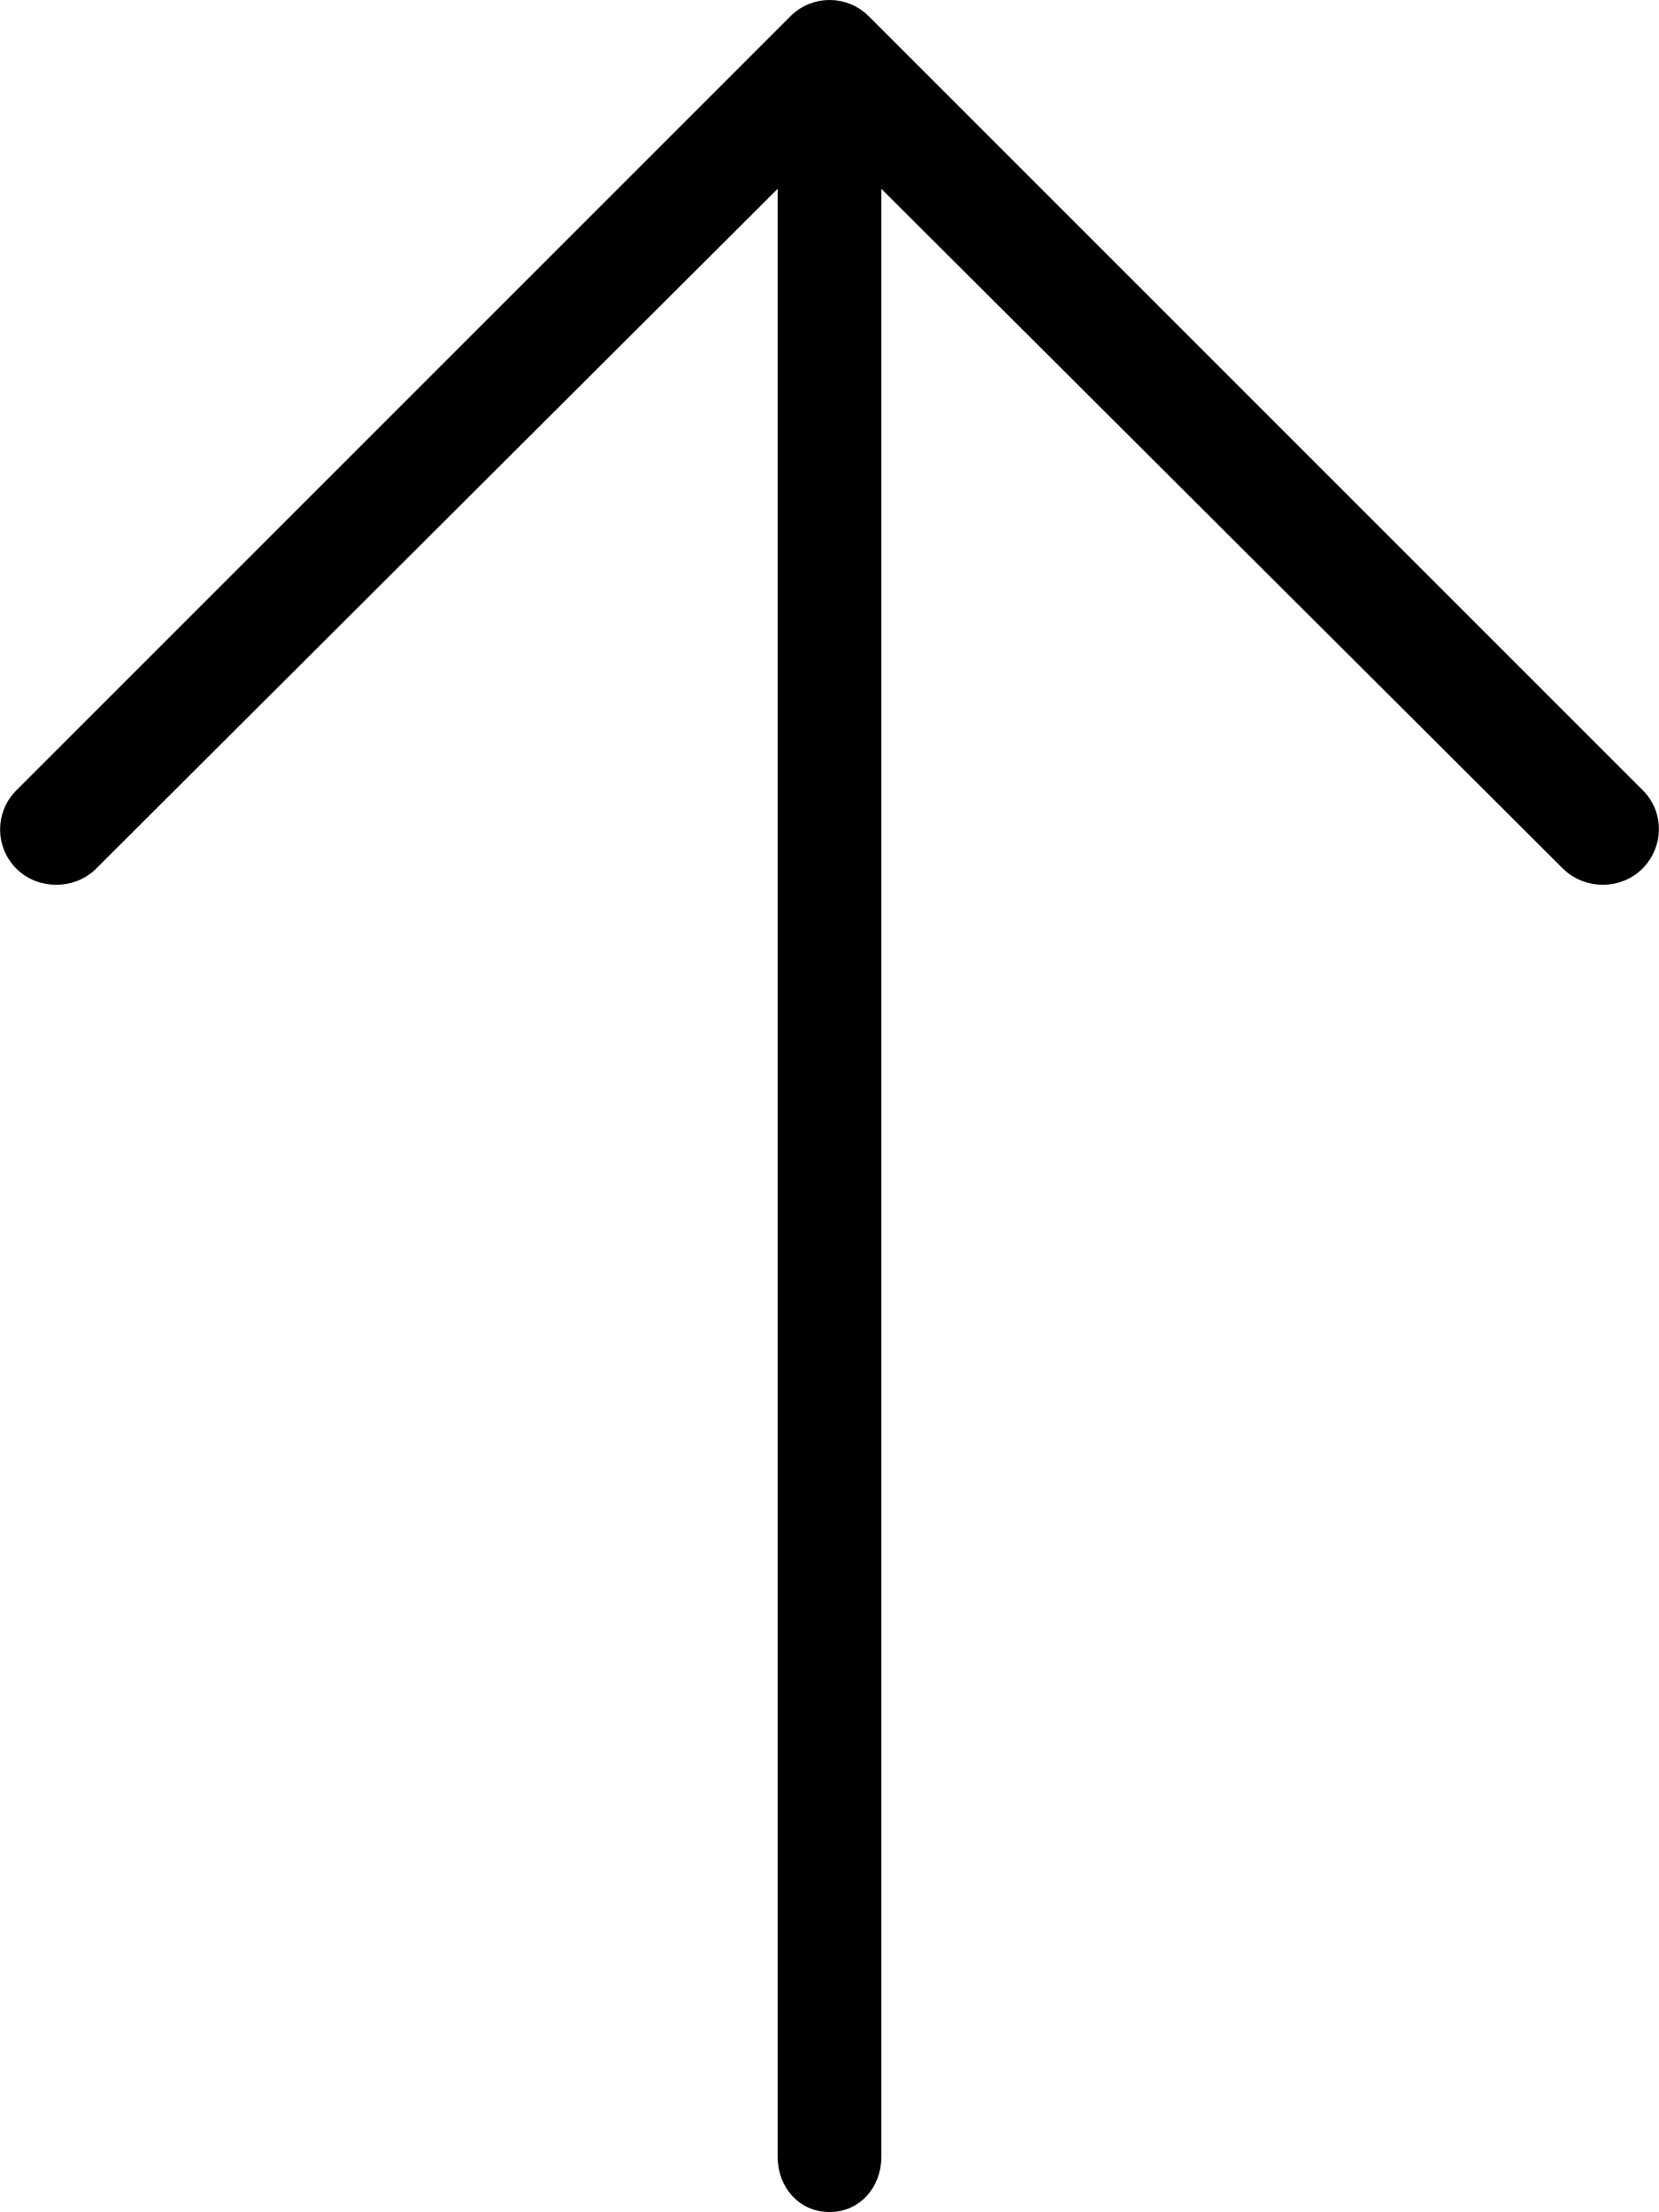
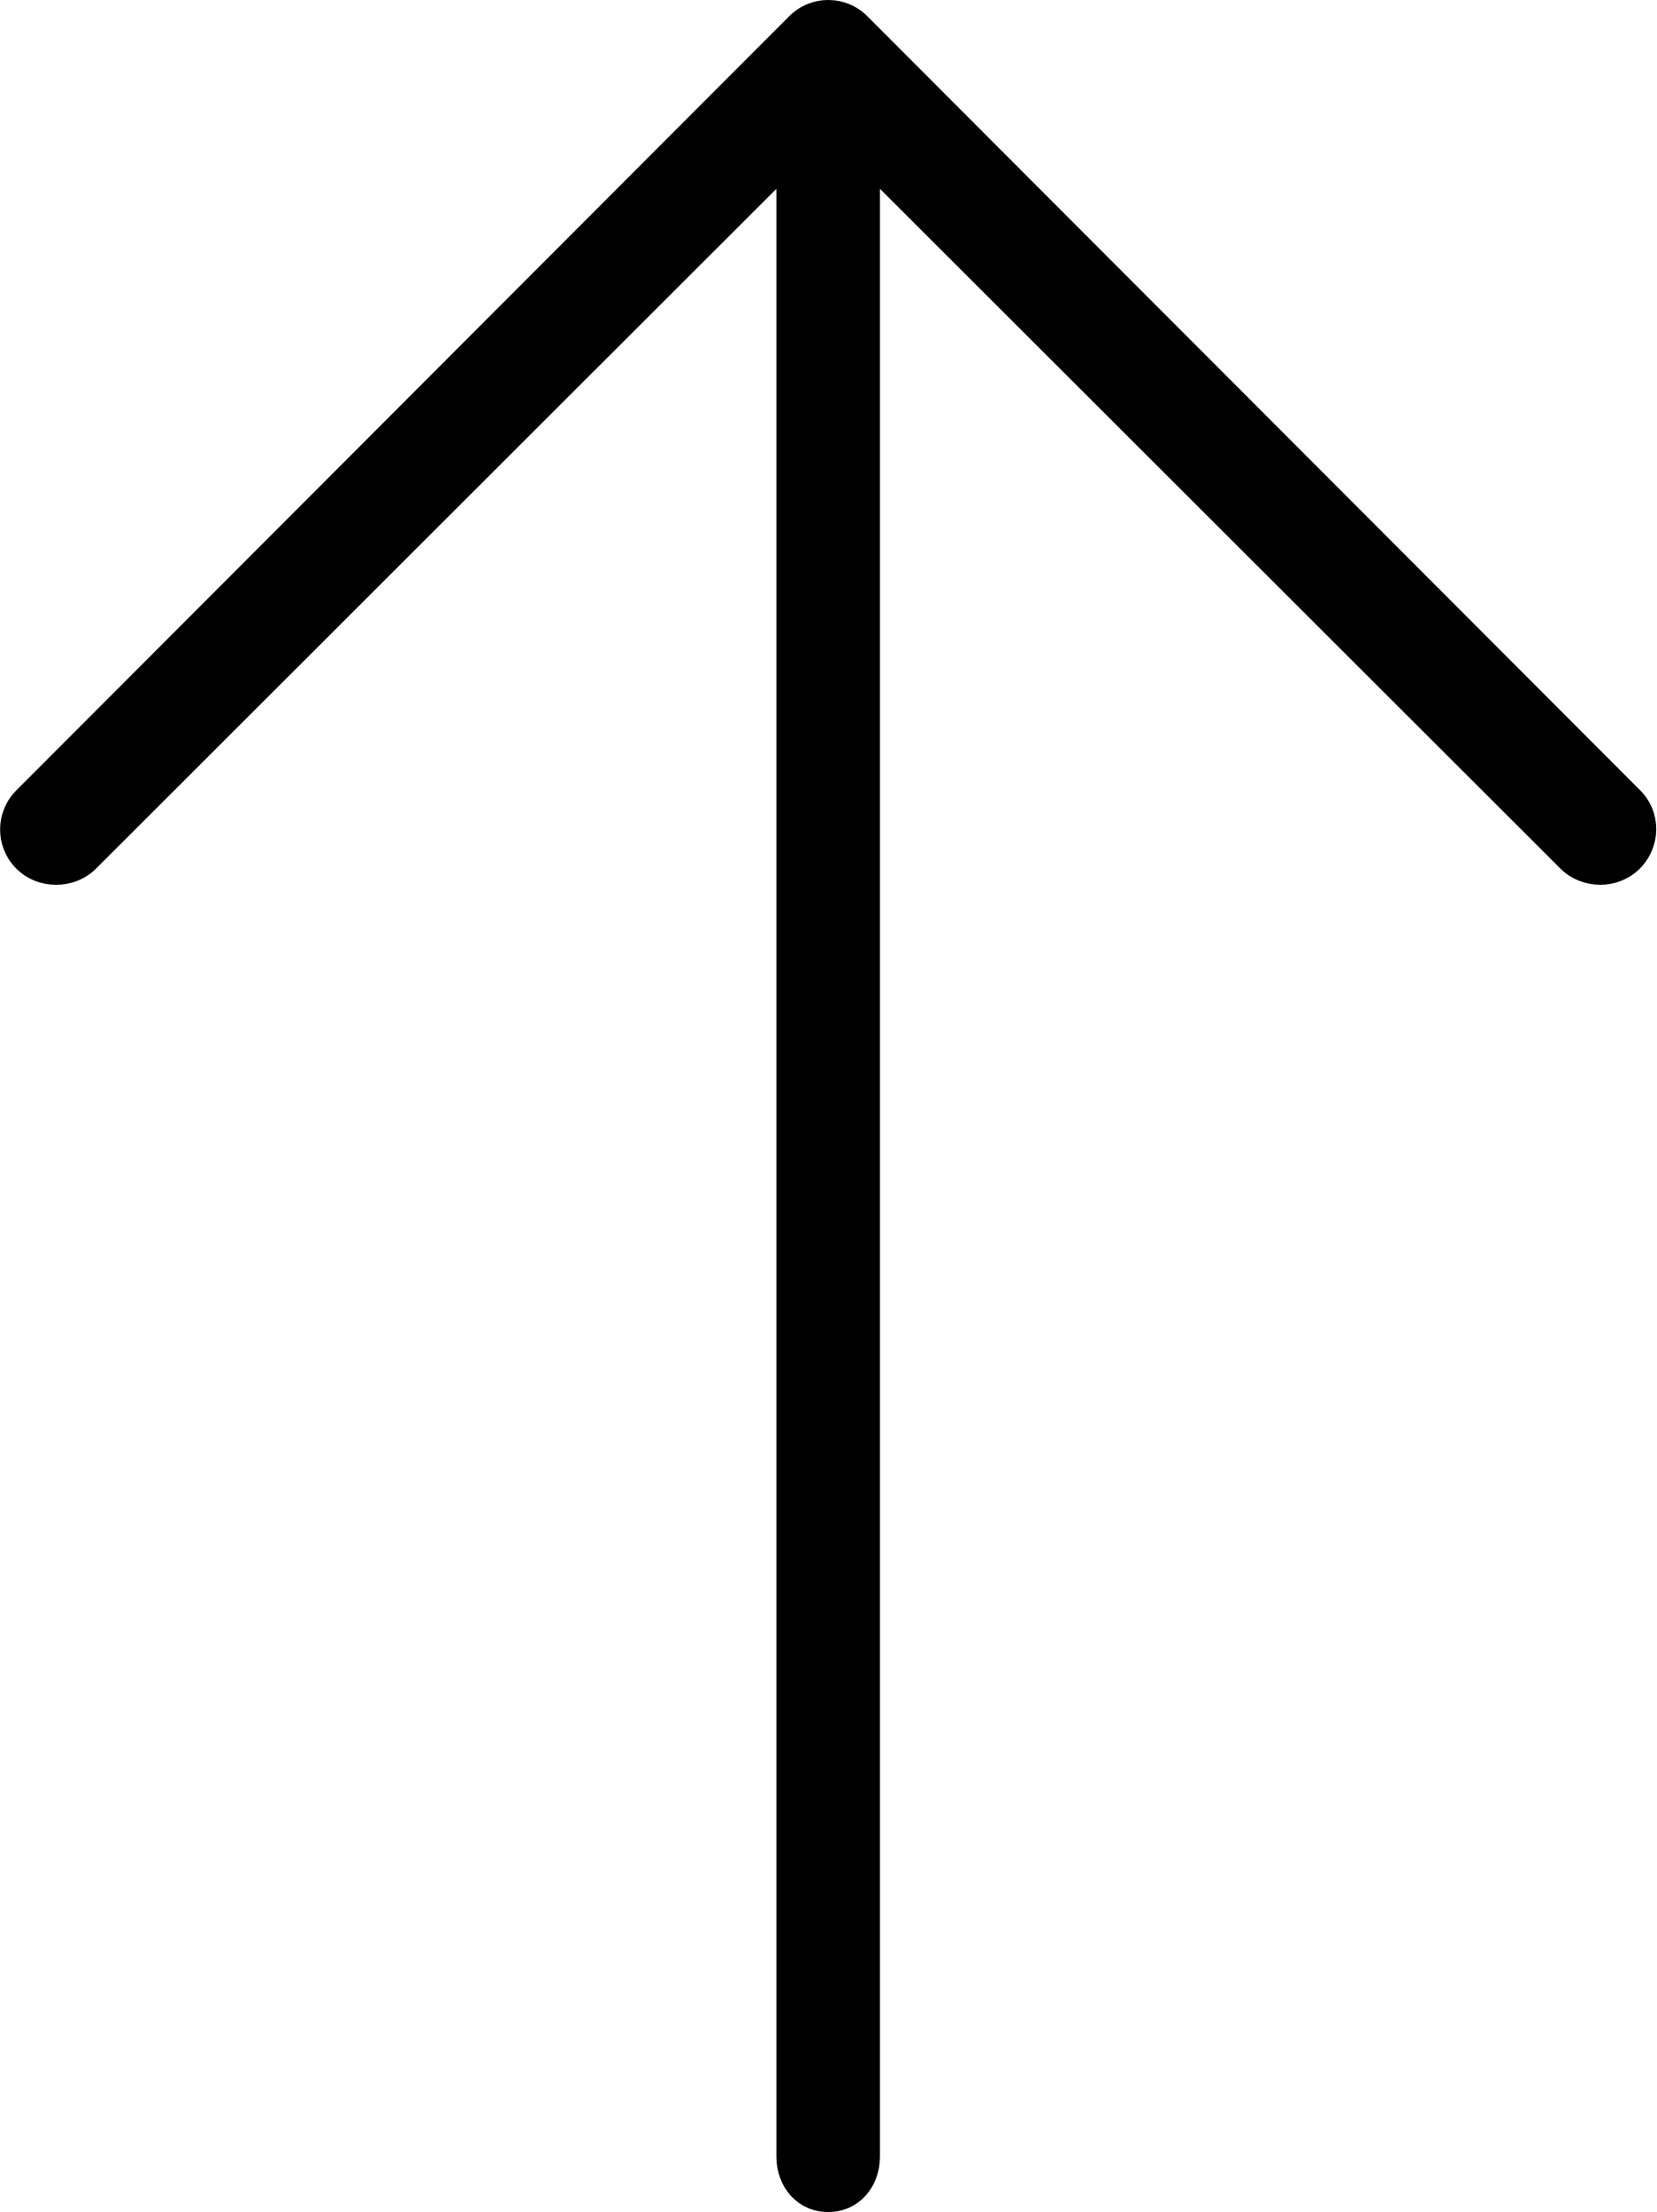
- <svg xmlns="http://www.w3.org/2000/svg" width="192px" height="256px" viewBox="0 0 192 256" version="1.1">
+ <svg xmlns="http://www.w3.org/2000/svg" width="170px" height="227px" viewBox="0 0 170 227" version="1.1">
  <defs />
  <g id="Page-1" stroke="none" stroke-width="1" fill="none" fill-rule="evenodd">
-     <g id="if_arrow_up_1303883" fill-rule="nonzero" fill="#000000">
-       <path d="M190.138,91.475 L100.538,1.875 C98.038,-0.625 93.987,-0.625 91.487,1.875 L1.887,91.475 C-0.613,93.975 -0.613,98.026 1.887,100.526 C4.387,103.026 8.631,103.026 11.131,100.526 L90,21.85 L90,249.6 C90,253.135 92.466,256 96,256 C99.534,256 102,253.135 102,249.6 L102,21.85 L180.881,100.526 C182.131,101.776 183.873,102.401 185.51,102.401 C187.147,102.401 188.836,101.776 190.086,100.526 C192.586,98.025 192.638,93.975 190.138,91.475 Z" id="Shape" />
+     <g id="if_arrow_up_1303883" transform="translate(85, 113.5) scale(-1, -1) rotate(180) translate(-85, -113.5) " fill-rule="nonzero" fill="#000000">
+       <path d="M168.351,81.113 L89.018,1.663 C86.804,-0.554 83.218,-0.554 81.004,1.663 L1.671,81.113 C-0.543,83.329 -0.543,86.921 1.671,89.138 C3.884,91.355 7.642,91.355 9.856,89.138 L79.688,19.375 L79.688,221.325 C79.688,224.46 81.871,227 85,227 C88.129,227 90.312,224.46 90.312,221.325 L90.312,134.781 L90.312,19.375 L160.155,89.138 C161.262,90.247 162.804,90.801 164.254,90.801 C165.703,90.801 167.199,90.247 168.305,89.138 C170.519,86.921 170.565,83.329 168.351,81.113 Z" id="Shape" />
    </g>
  </g>
</svg>
